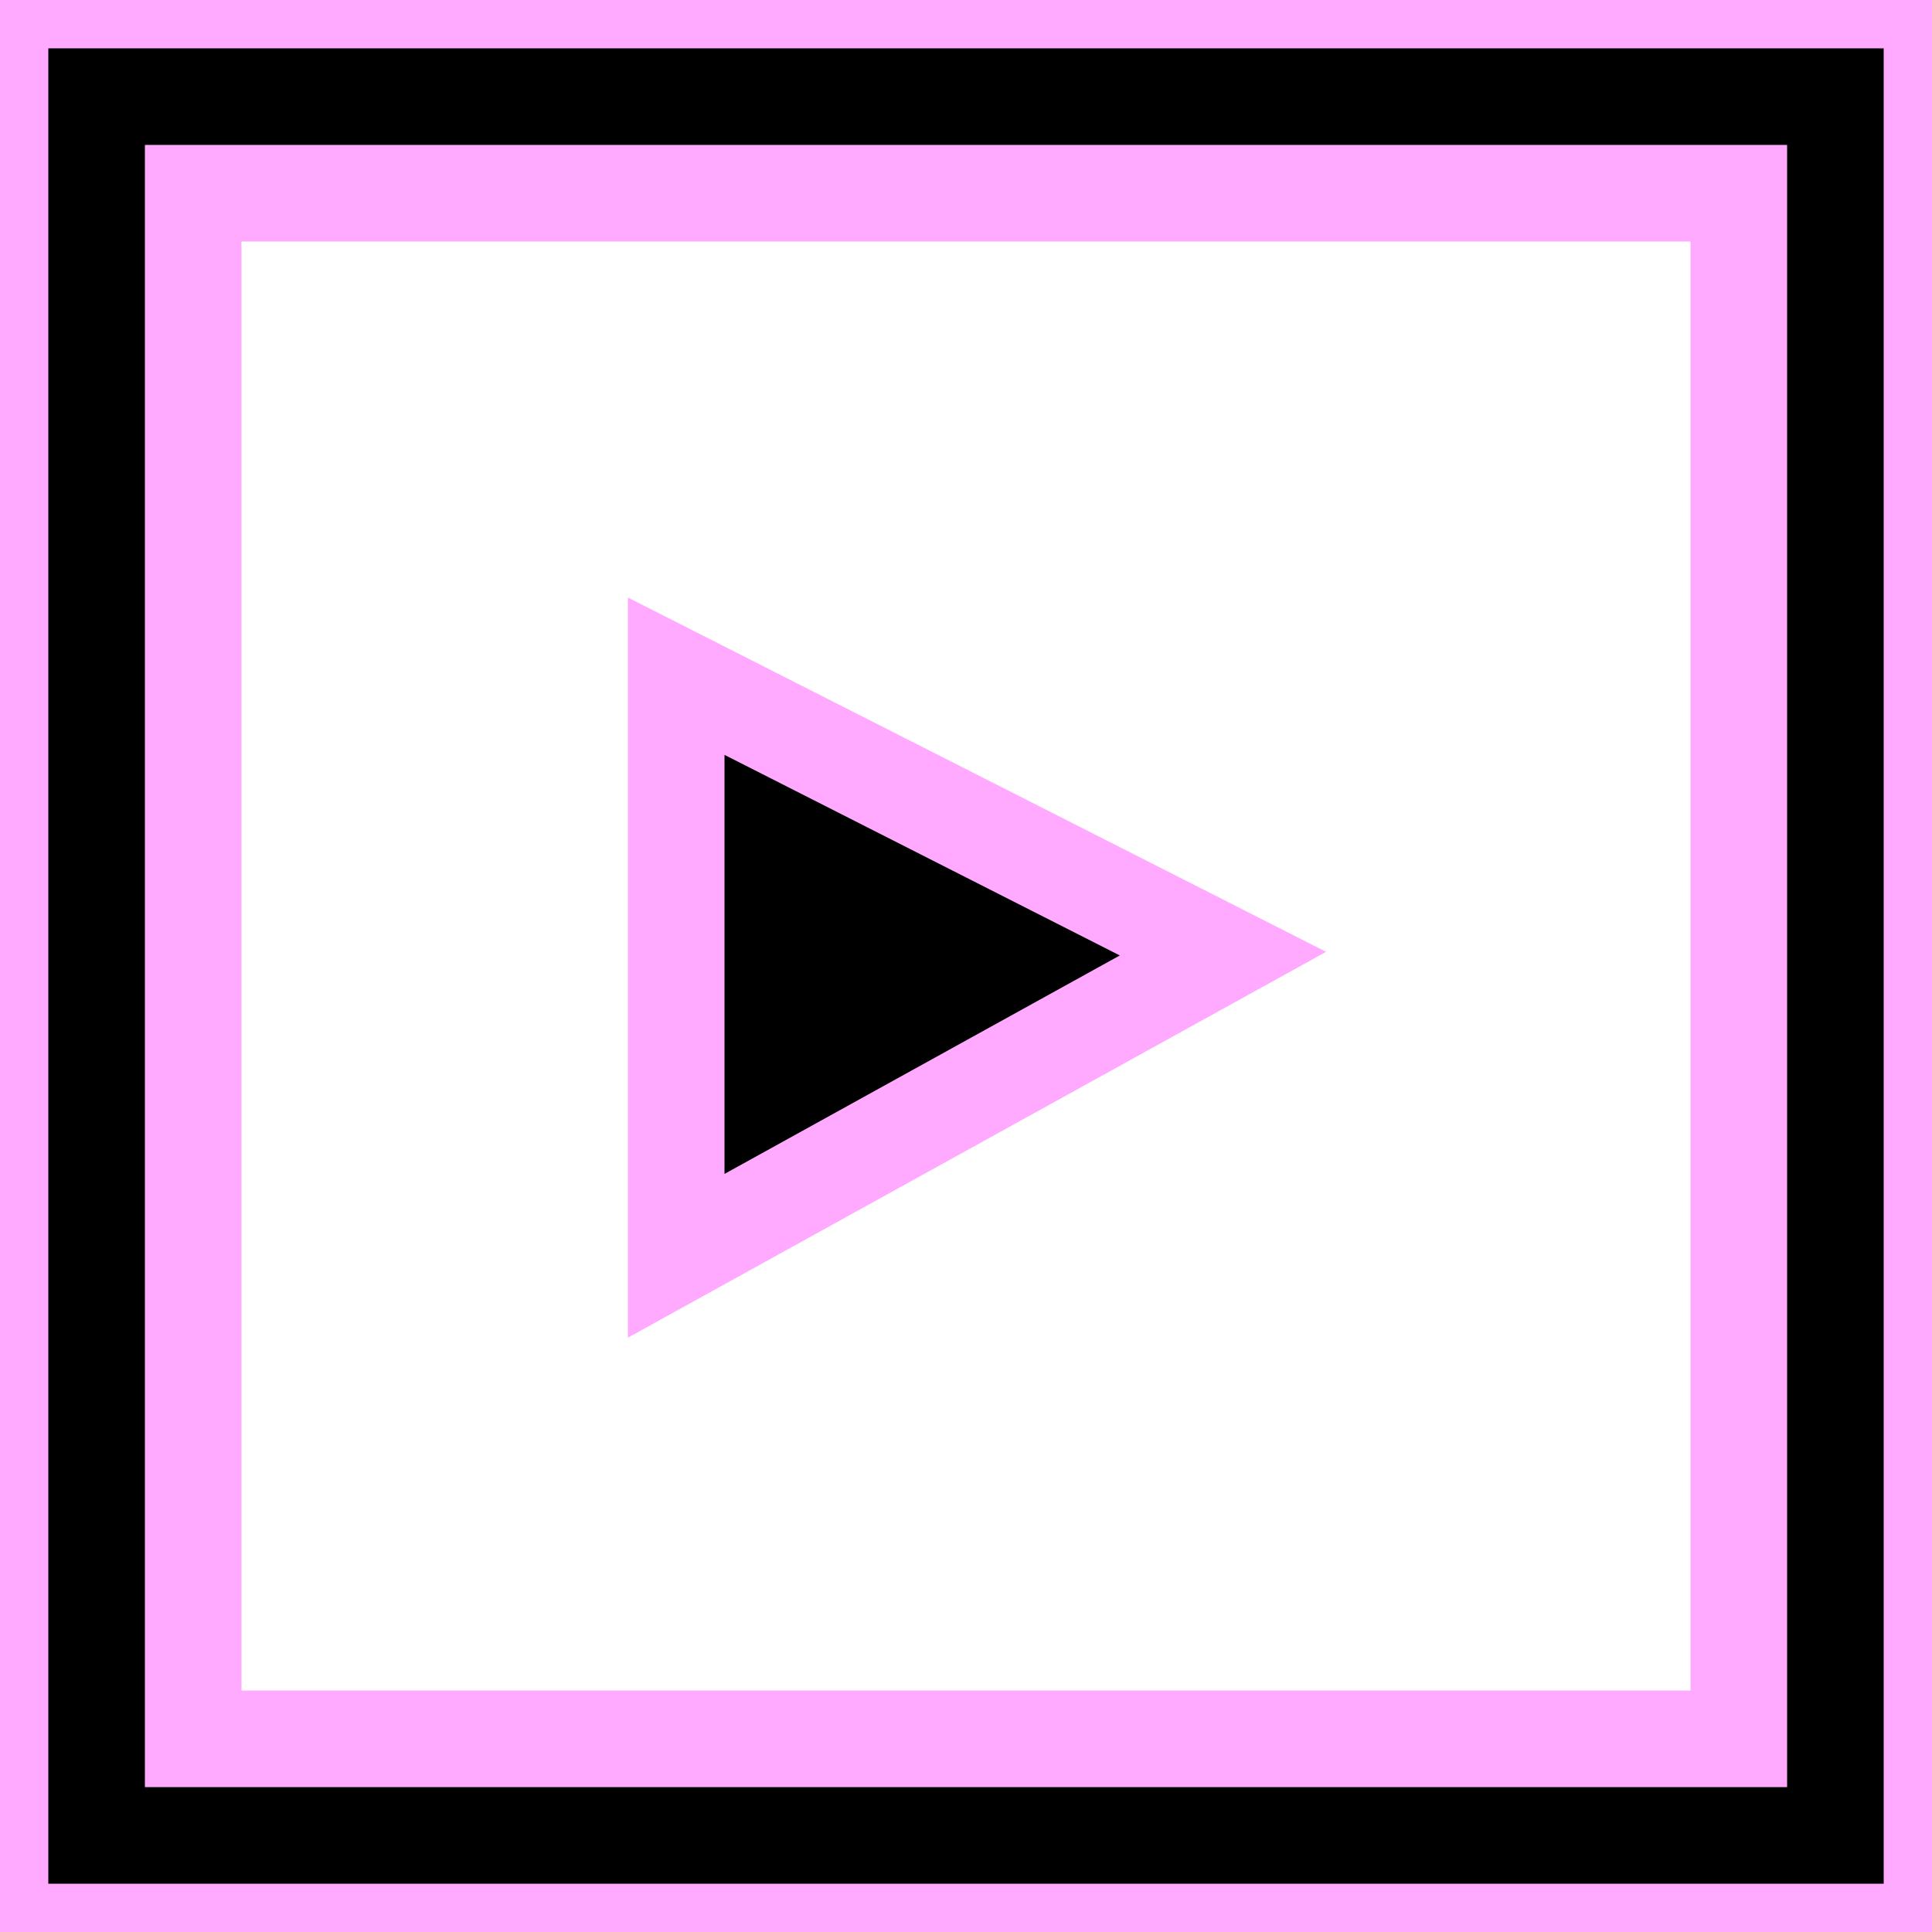
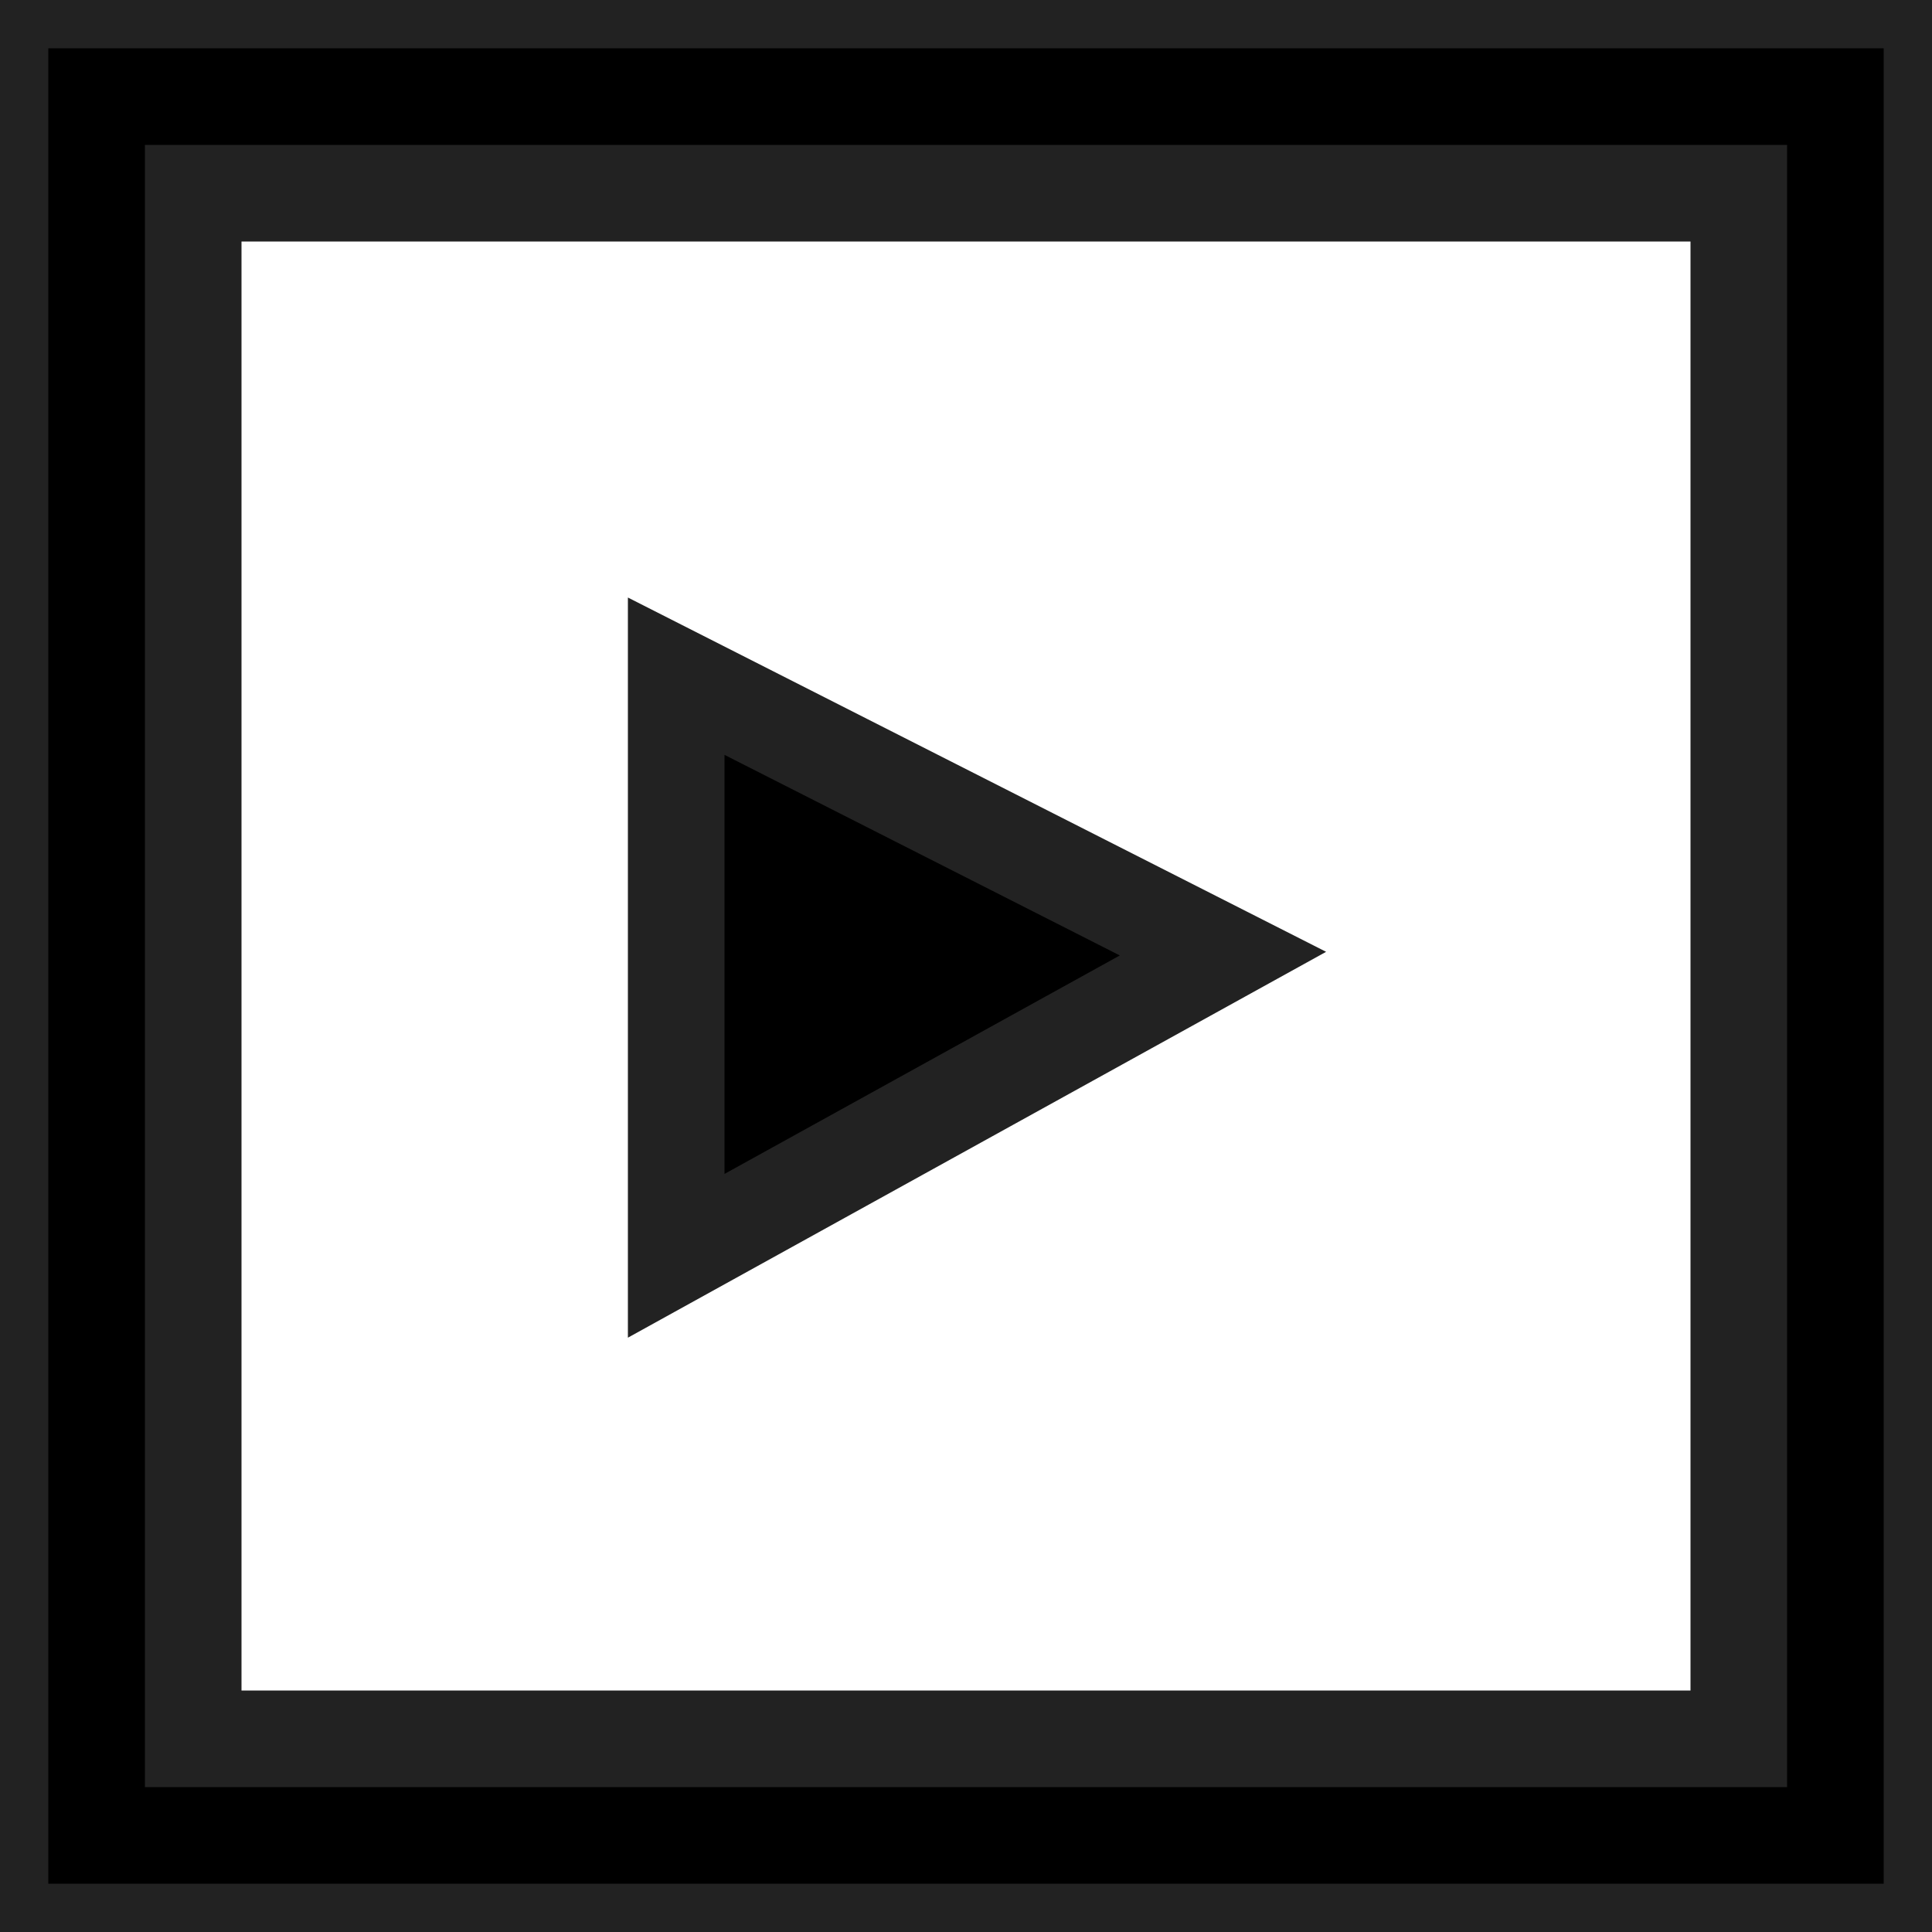
<svg xmlns="http://www.w3.org/2000/svg" width="20px" height="20px" viewBox="0 0 20 20" version="1.1" stroke="#909090" fill="#555555">
  <defs>

</defs>
-   <g id="Page-1" stroke="#ffaaff" stroke-width="1" fill="#ffaaff" fill-rule="evenodd">
+   <g id="Page-1" stroke="#222222" stroke-width="1" fill="#222222" fill-rule="evenodd">
    <g id="Dribbble-Light-Preview" transform="translate(-140, -3759)" fill="#000000">
      <g id="icons" transform="translate(56, 160)">
        <path d="M96.66,3608.872 L91,3612 L91,3606 L96.66,3608.872 Z M86,3617 L102,3617 L102,3601 L86,3601 L86,3617 Z M84,3619 L104,3619 L104,3599 L84,3599 L84,3619 Z" id="play-[#1008]">

</path>
      </g>
    </g>
  </g>
</svg>
